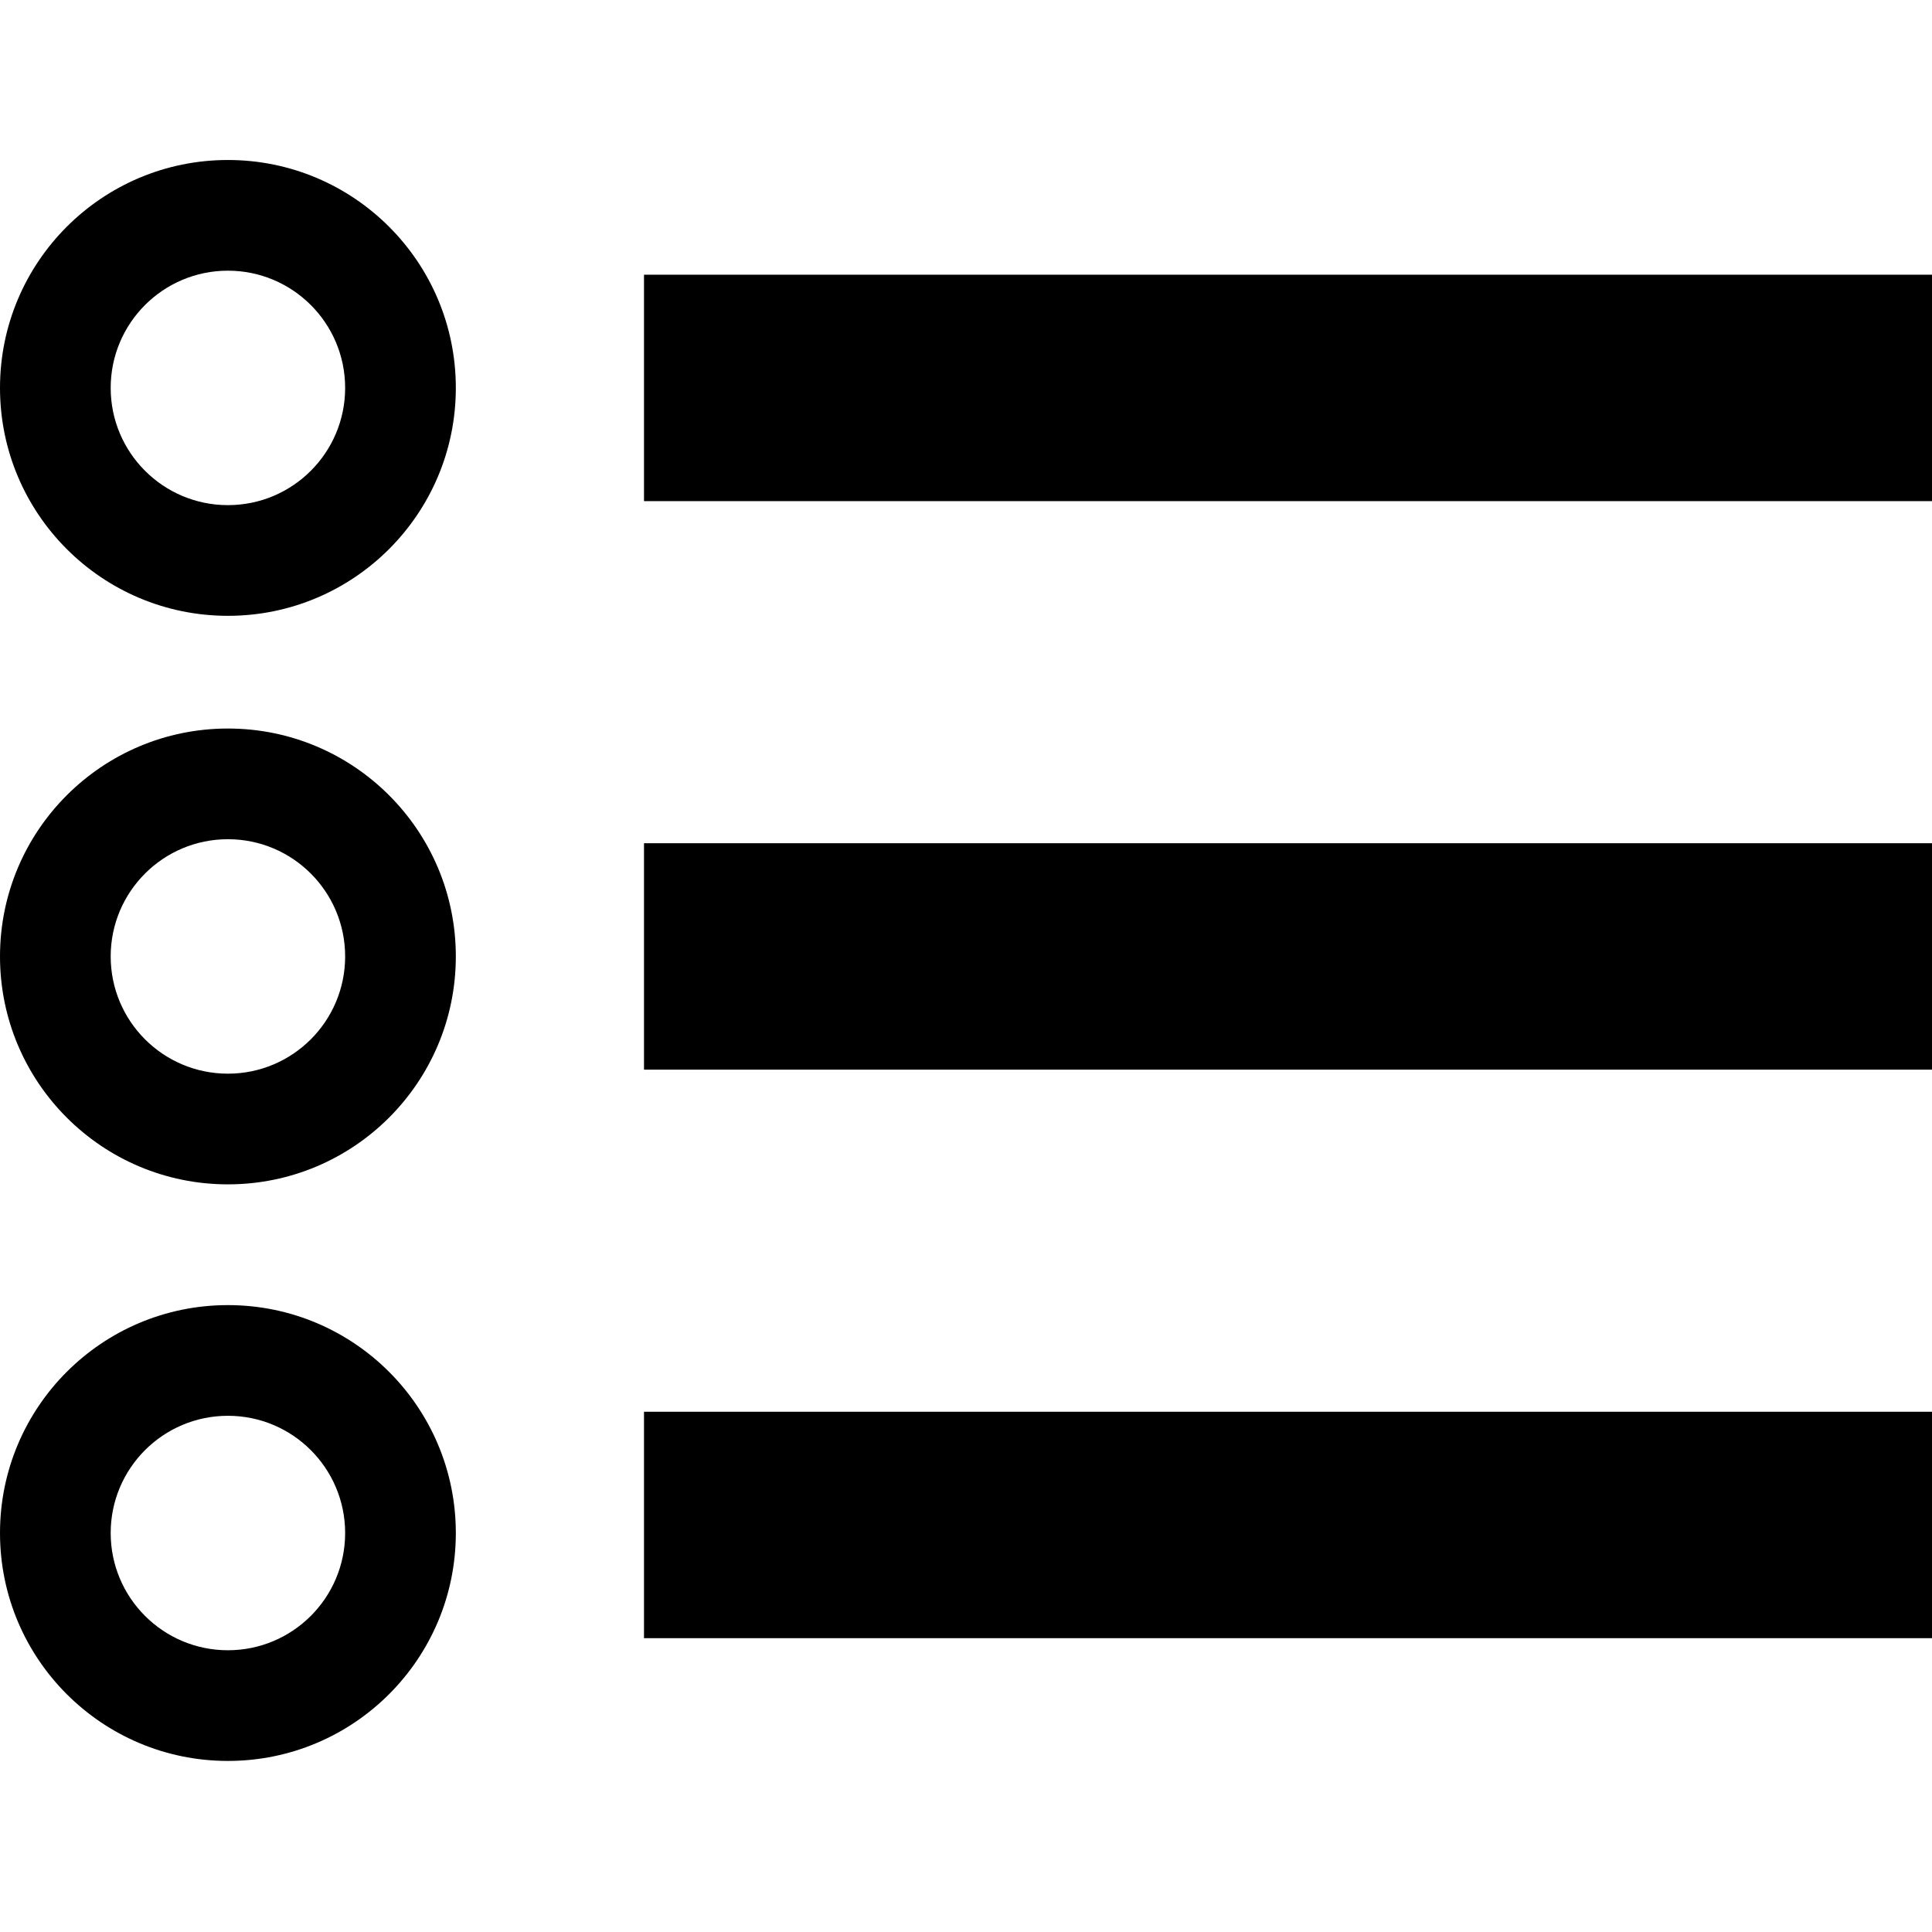
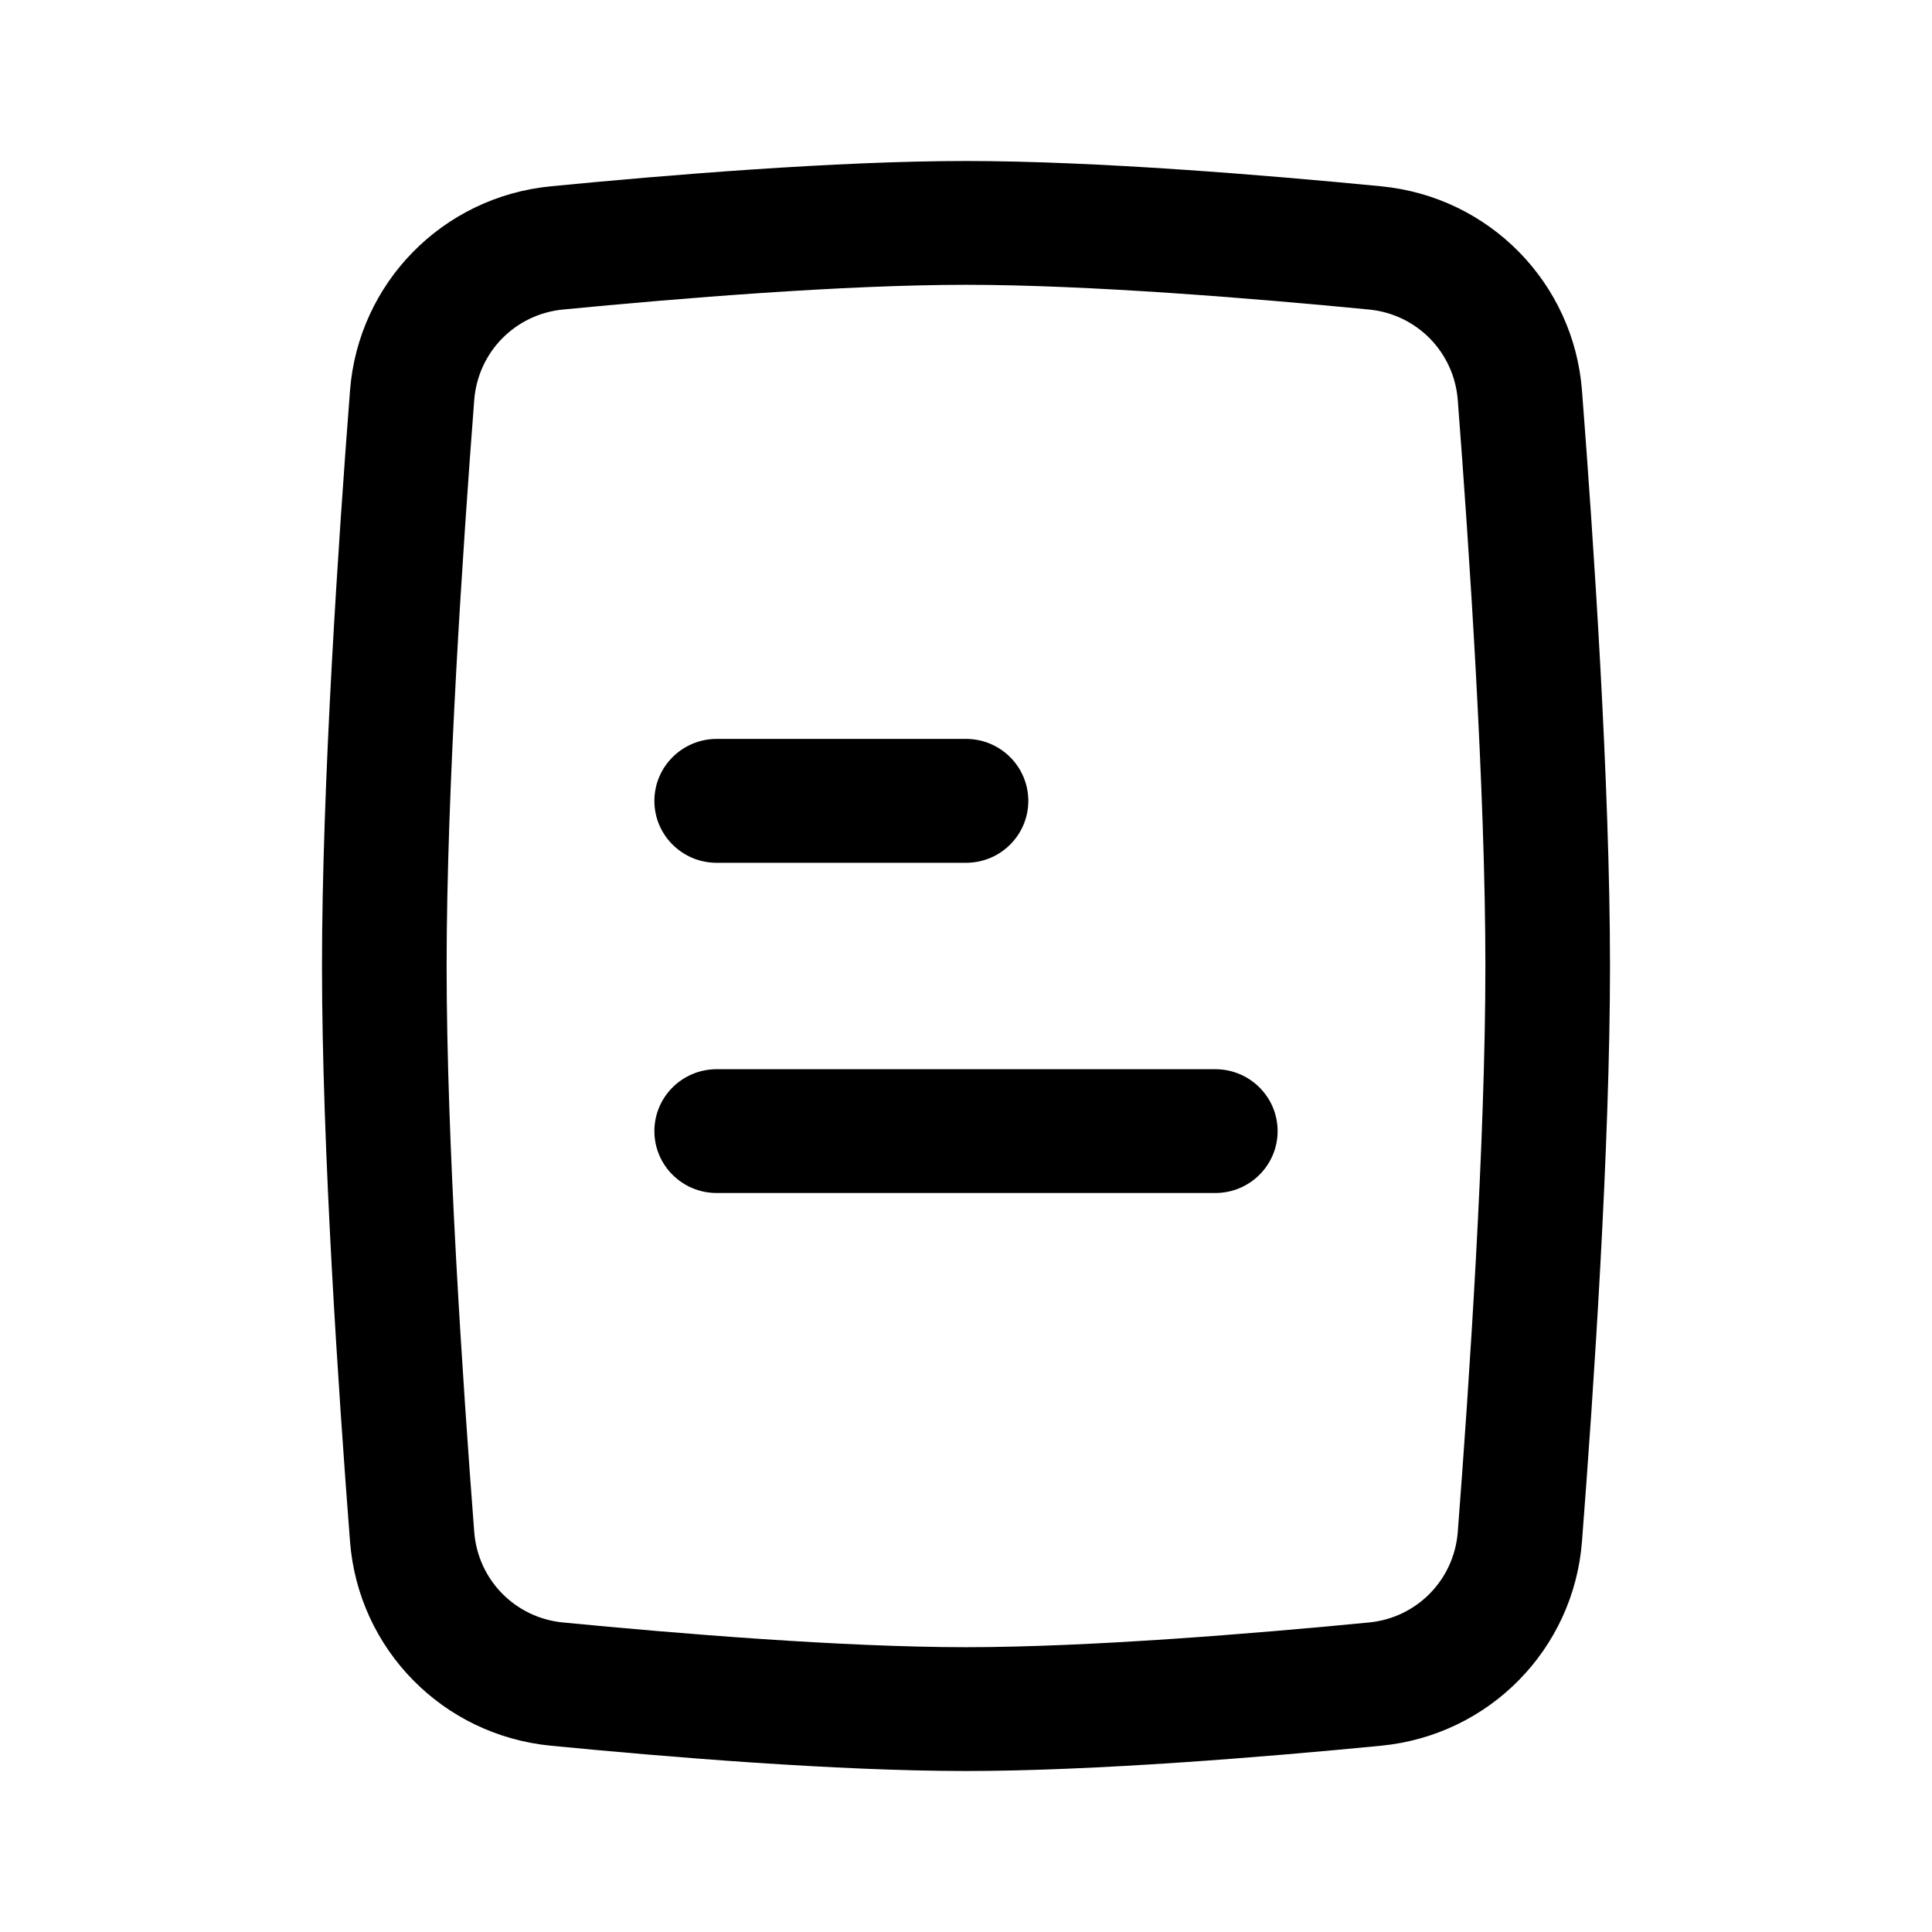
- <svg xmlns="http://www.w3.org/2000/svg" fill="#000000" width="800px" height="800px" viewBox="0 0 1920 1920">
-   <path d="M640 498h1280V273H640v225Zm0 565h1280V838H640v225Zm0 565h1280v-225H640v225ZM226.5 612C101.408 612 0 510.592 0 385.5S101.408 159 226.5 159 453 260.408 453 385.5 351.592 612 226.5 612Zm0-110c64.341 0 116.5-52.159 116.5-116.5 0-64.341-52.159-116.5-116.5-116.5-64.341 0-116.5 52.159-116.5 116.5 0 64.341 52.159 116.5 116.5 116.5Zm0 1248C101.408 1750 0 1648.593 0 1523.5S101.408 1297 226.5 1297 453 1398.407 453 1523.5 351.592 1750 226.5 1750Zm0-110c64.341 0 116.5-52.159 116.5-116.5 0-64.341-52.159-116.5-116.5-116.5-64.341 0-116.5 52.159-116.5 116.5 0 64.341 52.159 116.5 116.5 116.5Zm0-463C101.408 1177 0 1075.593 0 950.5S101.408 724 226.5 724 453 825.407 453 950.5 351.592 1177 226.5 1177Zm0-110c64.341 0 116.5-52.159 116.5-116.5 0-64.341-52.159-116.5-116.5-116.5-64.341 0-116.5 52.159-116.5 116.5 0 64.341 52.159 116.5 116.5 116.5Z" fill-rule="evenodd" />
+ <svg xmlns="http://www.w3.org/2000/svg" viewBox="0 0 24 24" fill="none">
+   <path fill-rule="evenodd" clip-rule="evenodd" d="M12 3.538C10.475 3.538 8.428 3.706 6.995 3.845C6.401 3.902 5.937 4.373 5.891 4.97C5.749 6.818 5.548 9.813 5.548 12C5.548 14.187 5.749 17.183 5.891 19.03C5.937 19.627 6.401 20.098 6.995 20.155C8.428 20.294 10.475 20.462 12 20.462C13.525 20.462 15.572 20.294 17.005 20.155C17.599 20.098 18.063 19.627 18.109 19.03C18.251 17.183 18.452 14.187 18.452 12C18.452 9.813 18.251 6.818 18.109 4.97C18.063 4.373 17.599 3.902 17.005 3.845C15.572 3.706 13.525 3.538 12 3.538ZM6.845 2.314C8.281 2.174 10.393 2 12 2C13.607 2 15.719 2.174 17.155 2.314C18.503 2.444 19.549 3.516 19.652 4.852C19.795 6.701 20 9.748 20 12C20 14.252 19.795 17.299 19.652 19.148C19.549 20.484 18.503 21.556 17.155 21.686C15.719 21.826 13.607 22 12 22C10.393 22 8.281 21.826 6.845 21.686C5.497 21.556 4.451 20.484 4.348 19.148C4.205 17.299 4 14.252 4 12C4 9.748 4.205 6.701 4.348 4.852C4.451 3.516 5.497 2.444 6.845 2.314Z" fill="currentColor" />
+   <path fill-rule="evenodd" clip-rule="evenodd" d="M8.129 14.051C8.129 14.476 8.476 14.82 8.903 14.82H15.097C15.524 14.82 15.871 14.476 15.871 14.051C15.871 13.626 15.524 13.282 15.097 13.282H8.903C8.476 13.282 8.129 13.626 8.129 14.051Z" fill="currentColor" />
+   <path fill-rule="evenodd" clip-rule="evenodd" d="M8.129 9.949C8.129 10.374 8.476 10.718 8.903 10.718H12C12.428 10.718 12.774 10.374 12.774 9.949C12.774 9.524 12.428 9.179 12 9.179H8.903C8.476 9.179 8.129 9.524 8.129 9.949Z" fill="currentColor" />
</svg>
